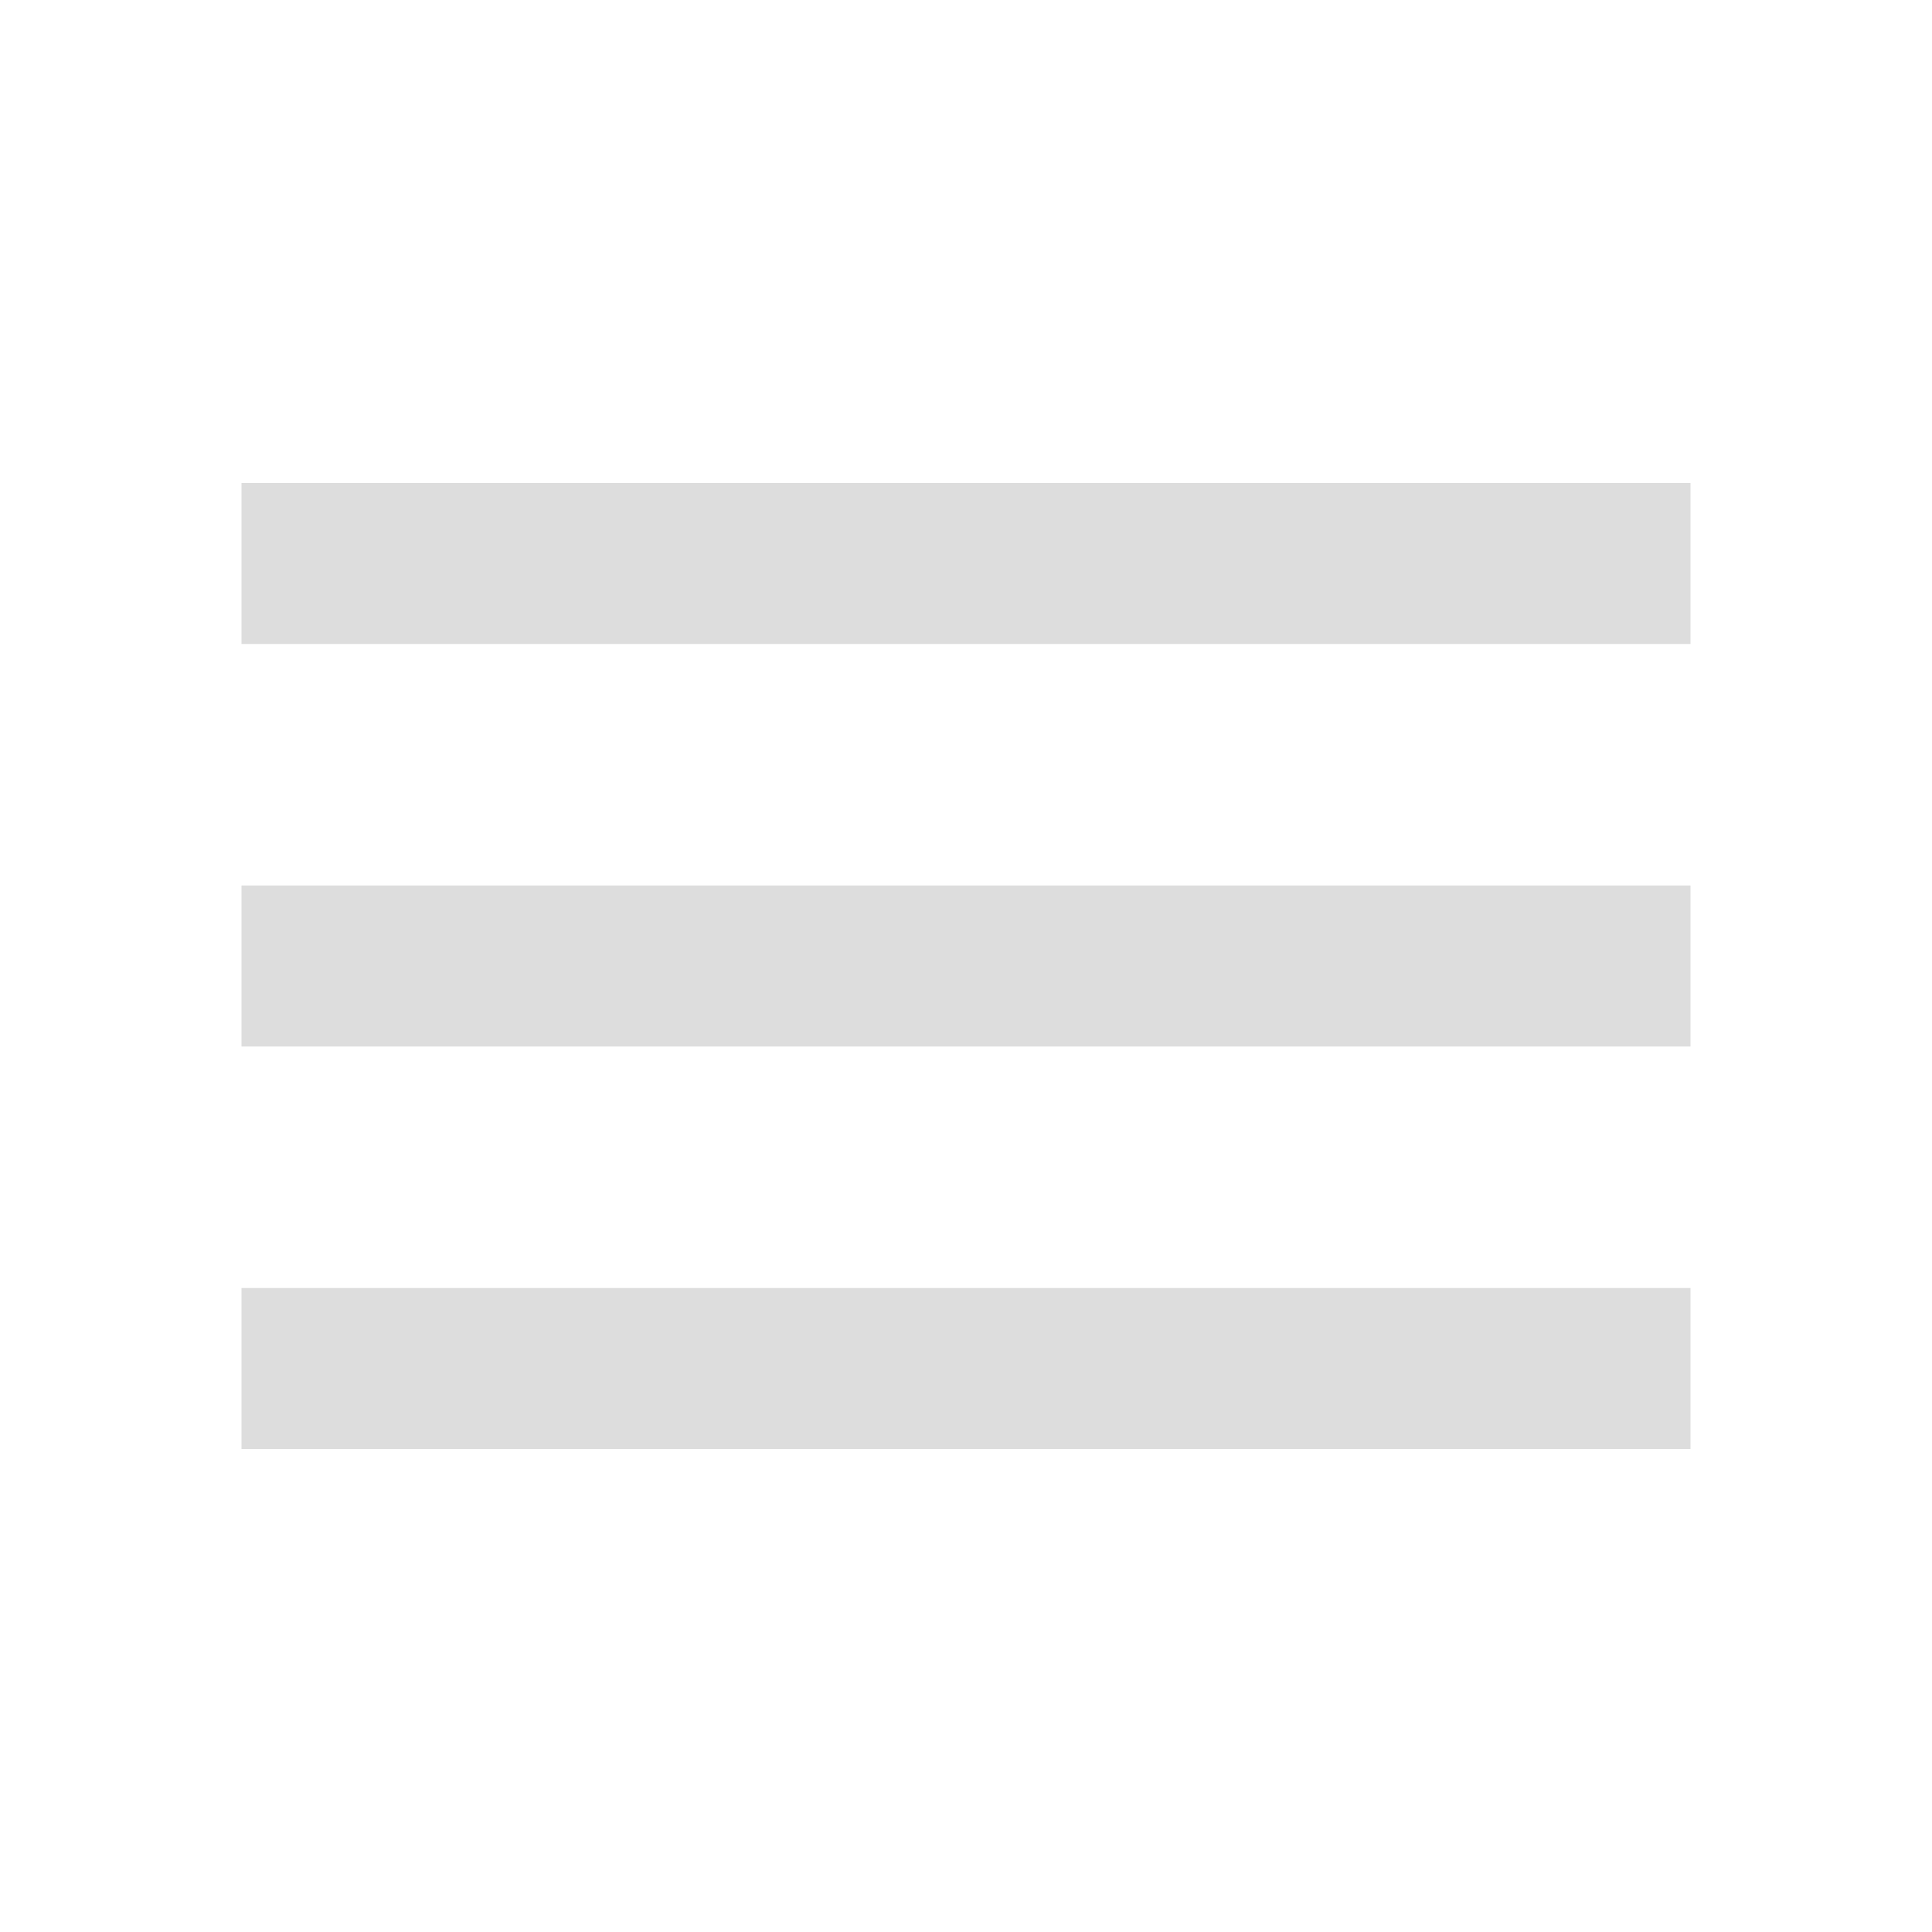
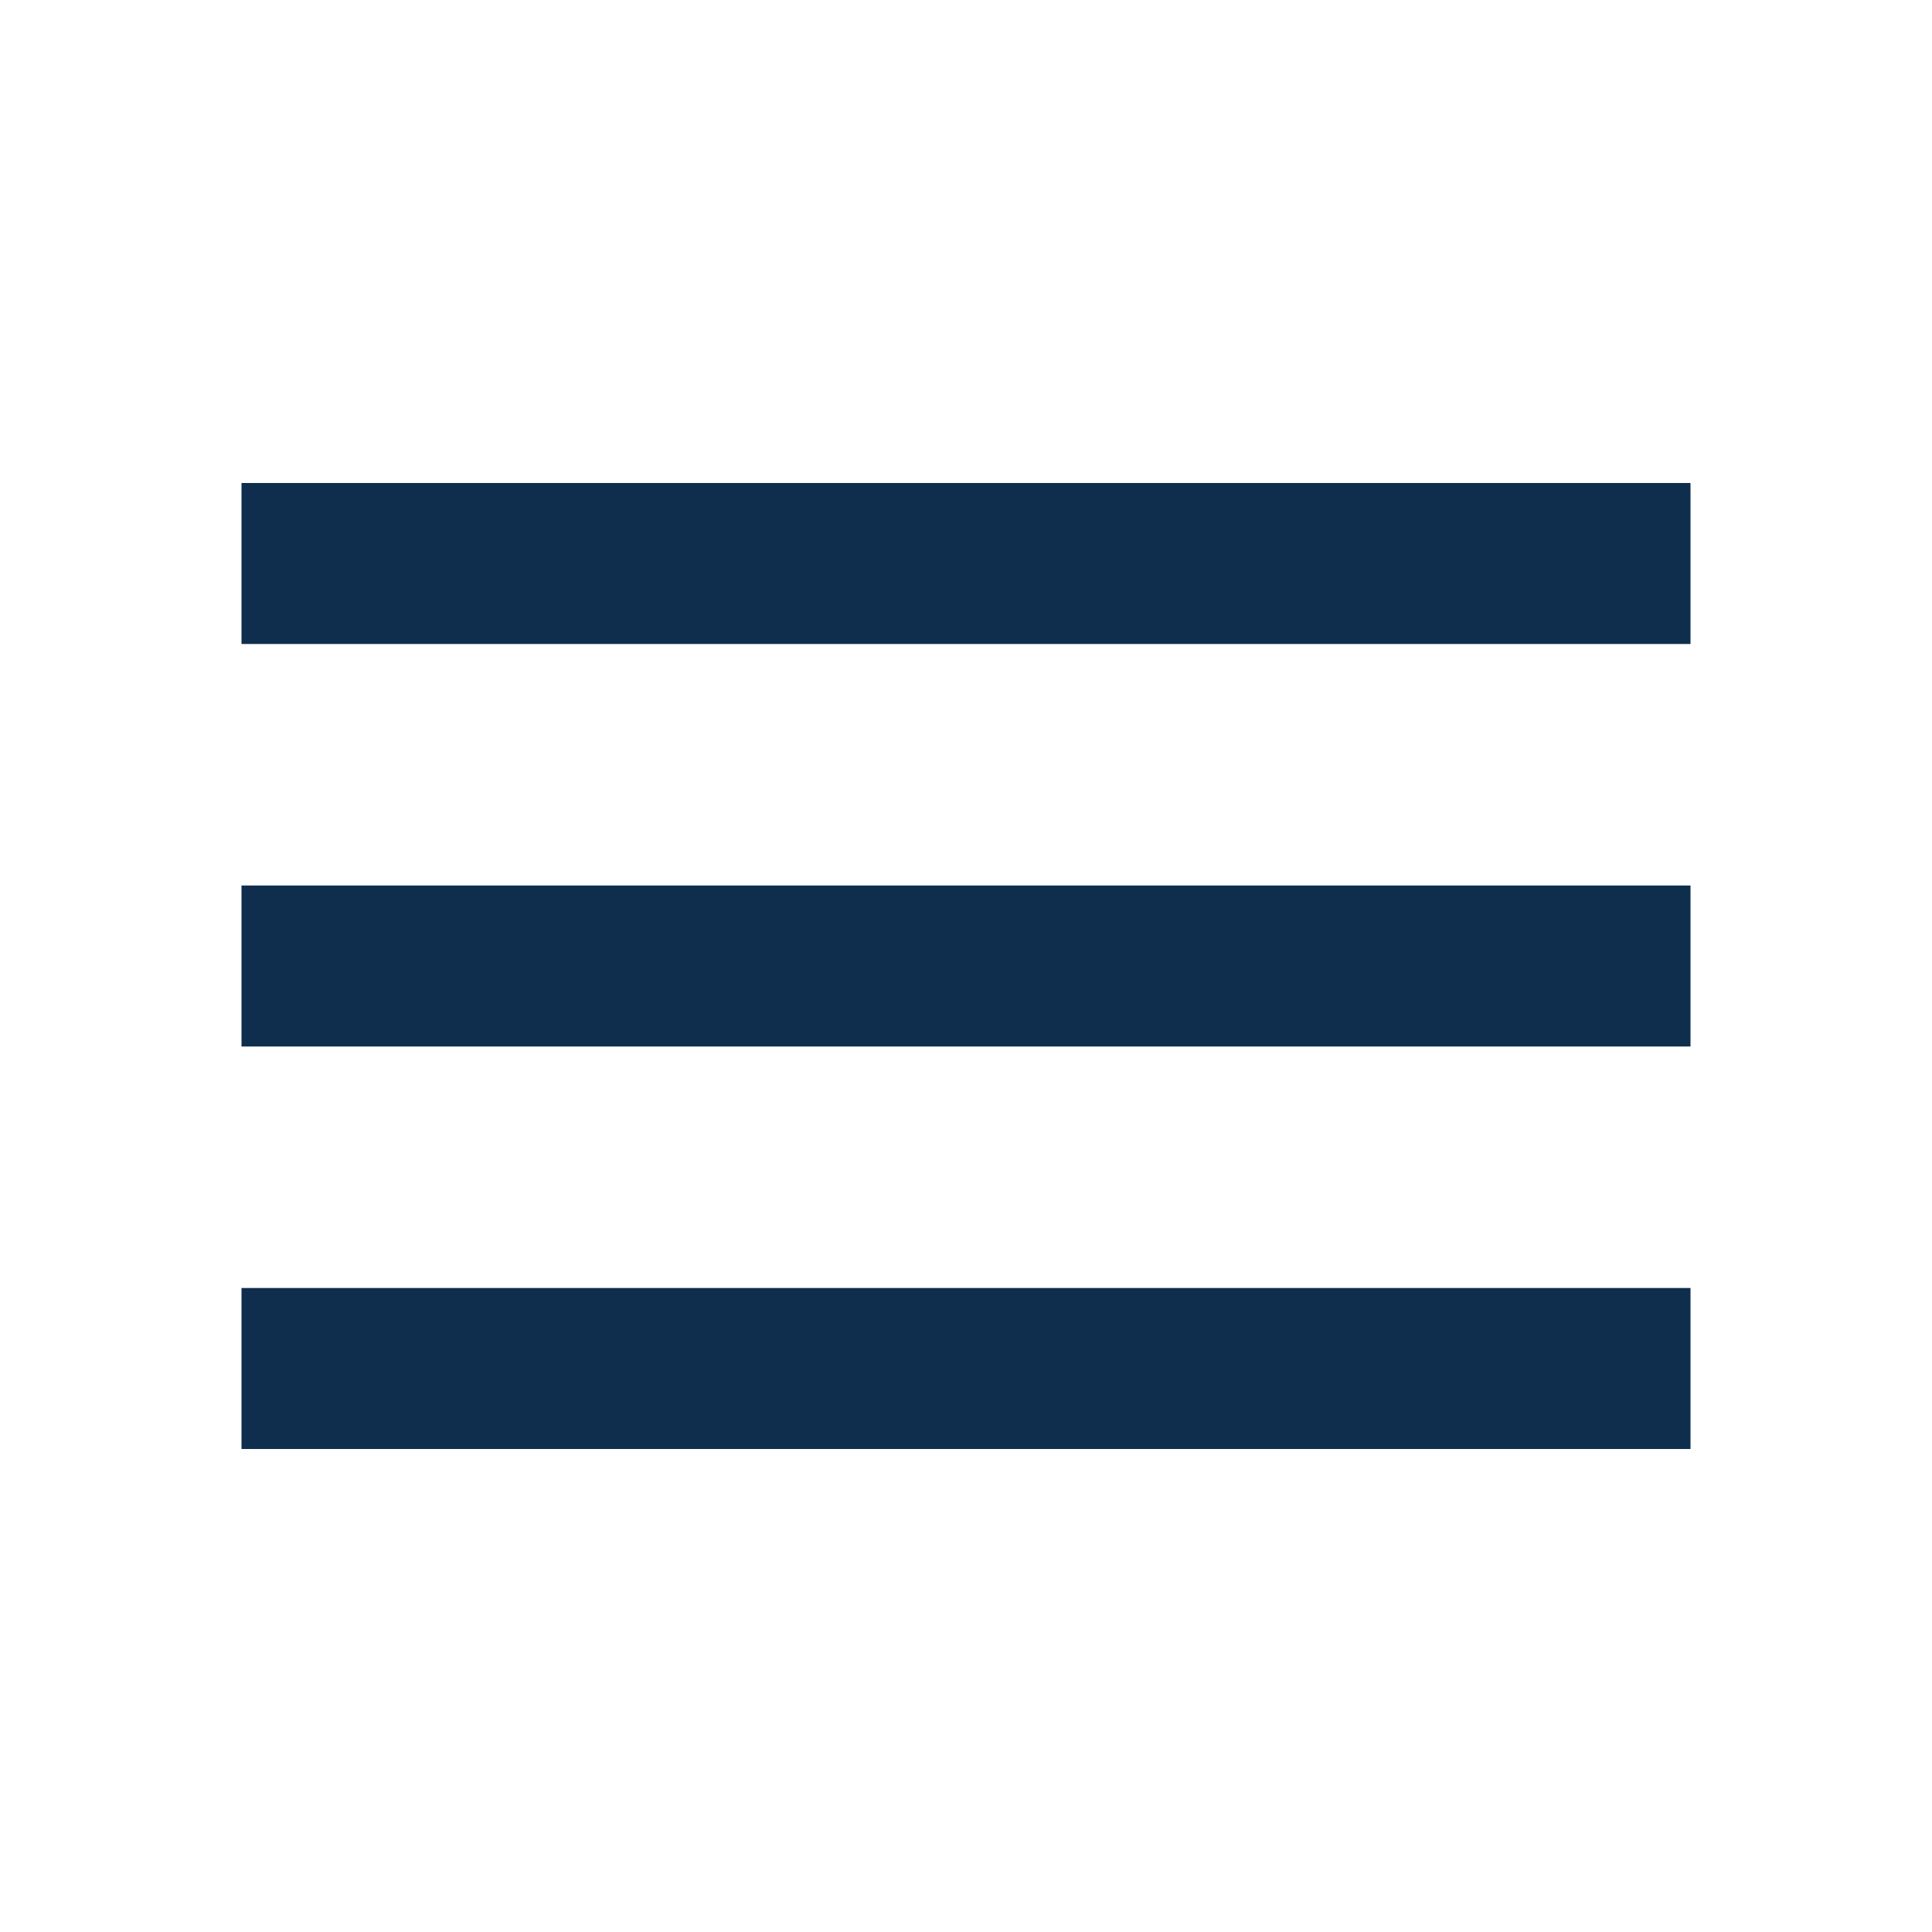
<svg xmlns="http://www.w3.org/2000/svg" width="24" height="24" viewBox="0 0 24 24">
  <path fill="none" d="M0 0h24v24H0V0z" />
-   <path fill="#ddd" d="M3 18h18v-2H3v2zm0-5h18v-2H3v2zm0-7v2h18V6H3z" />
+   <path fill="#0f2e4d" d="M3 18h18v-2H3v2zm0-5h18v-2H3v2zm0-7v2h18V6H3z" />
</svg>
